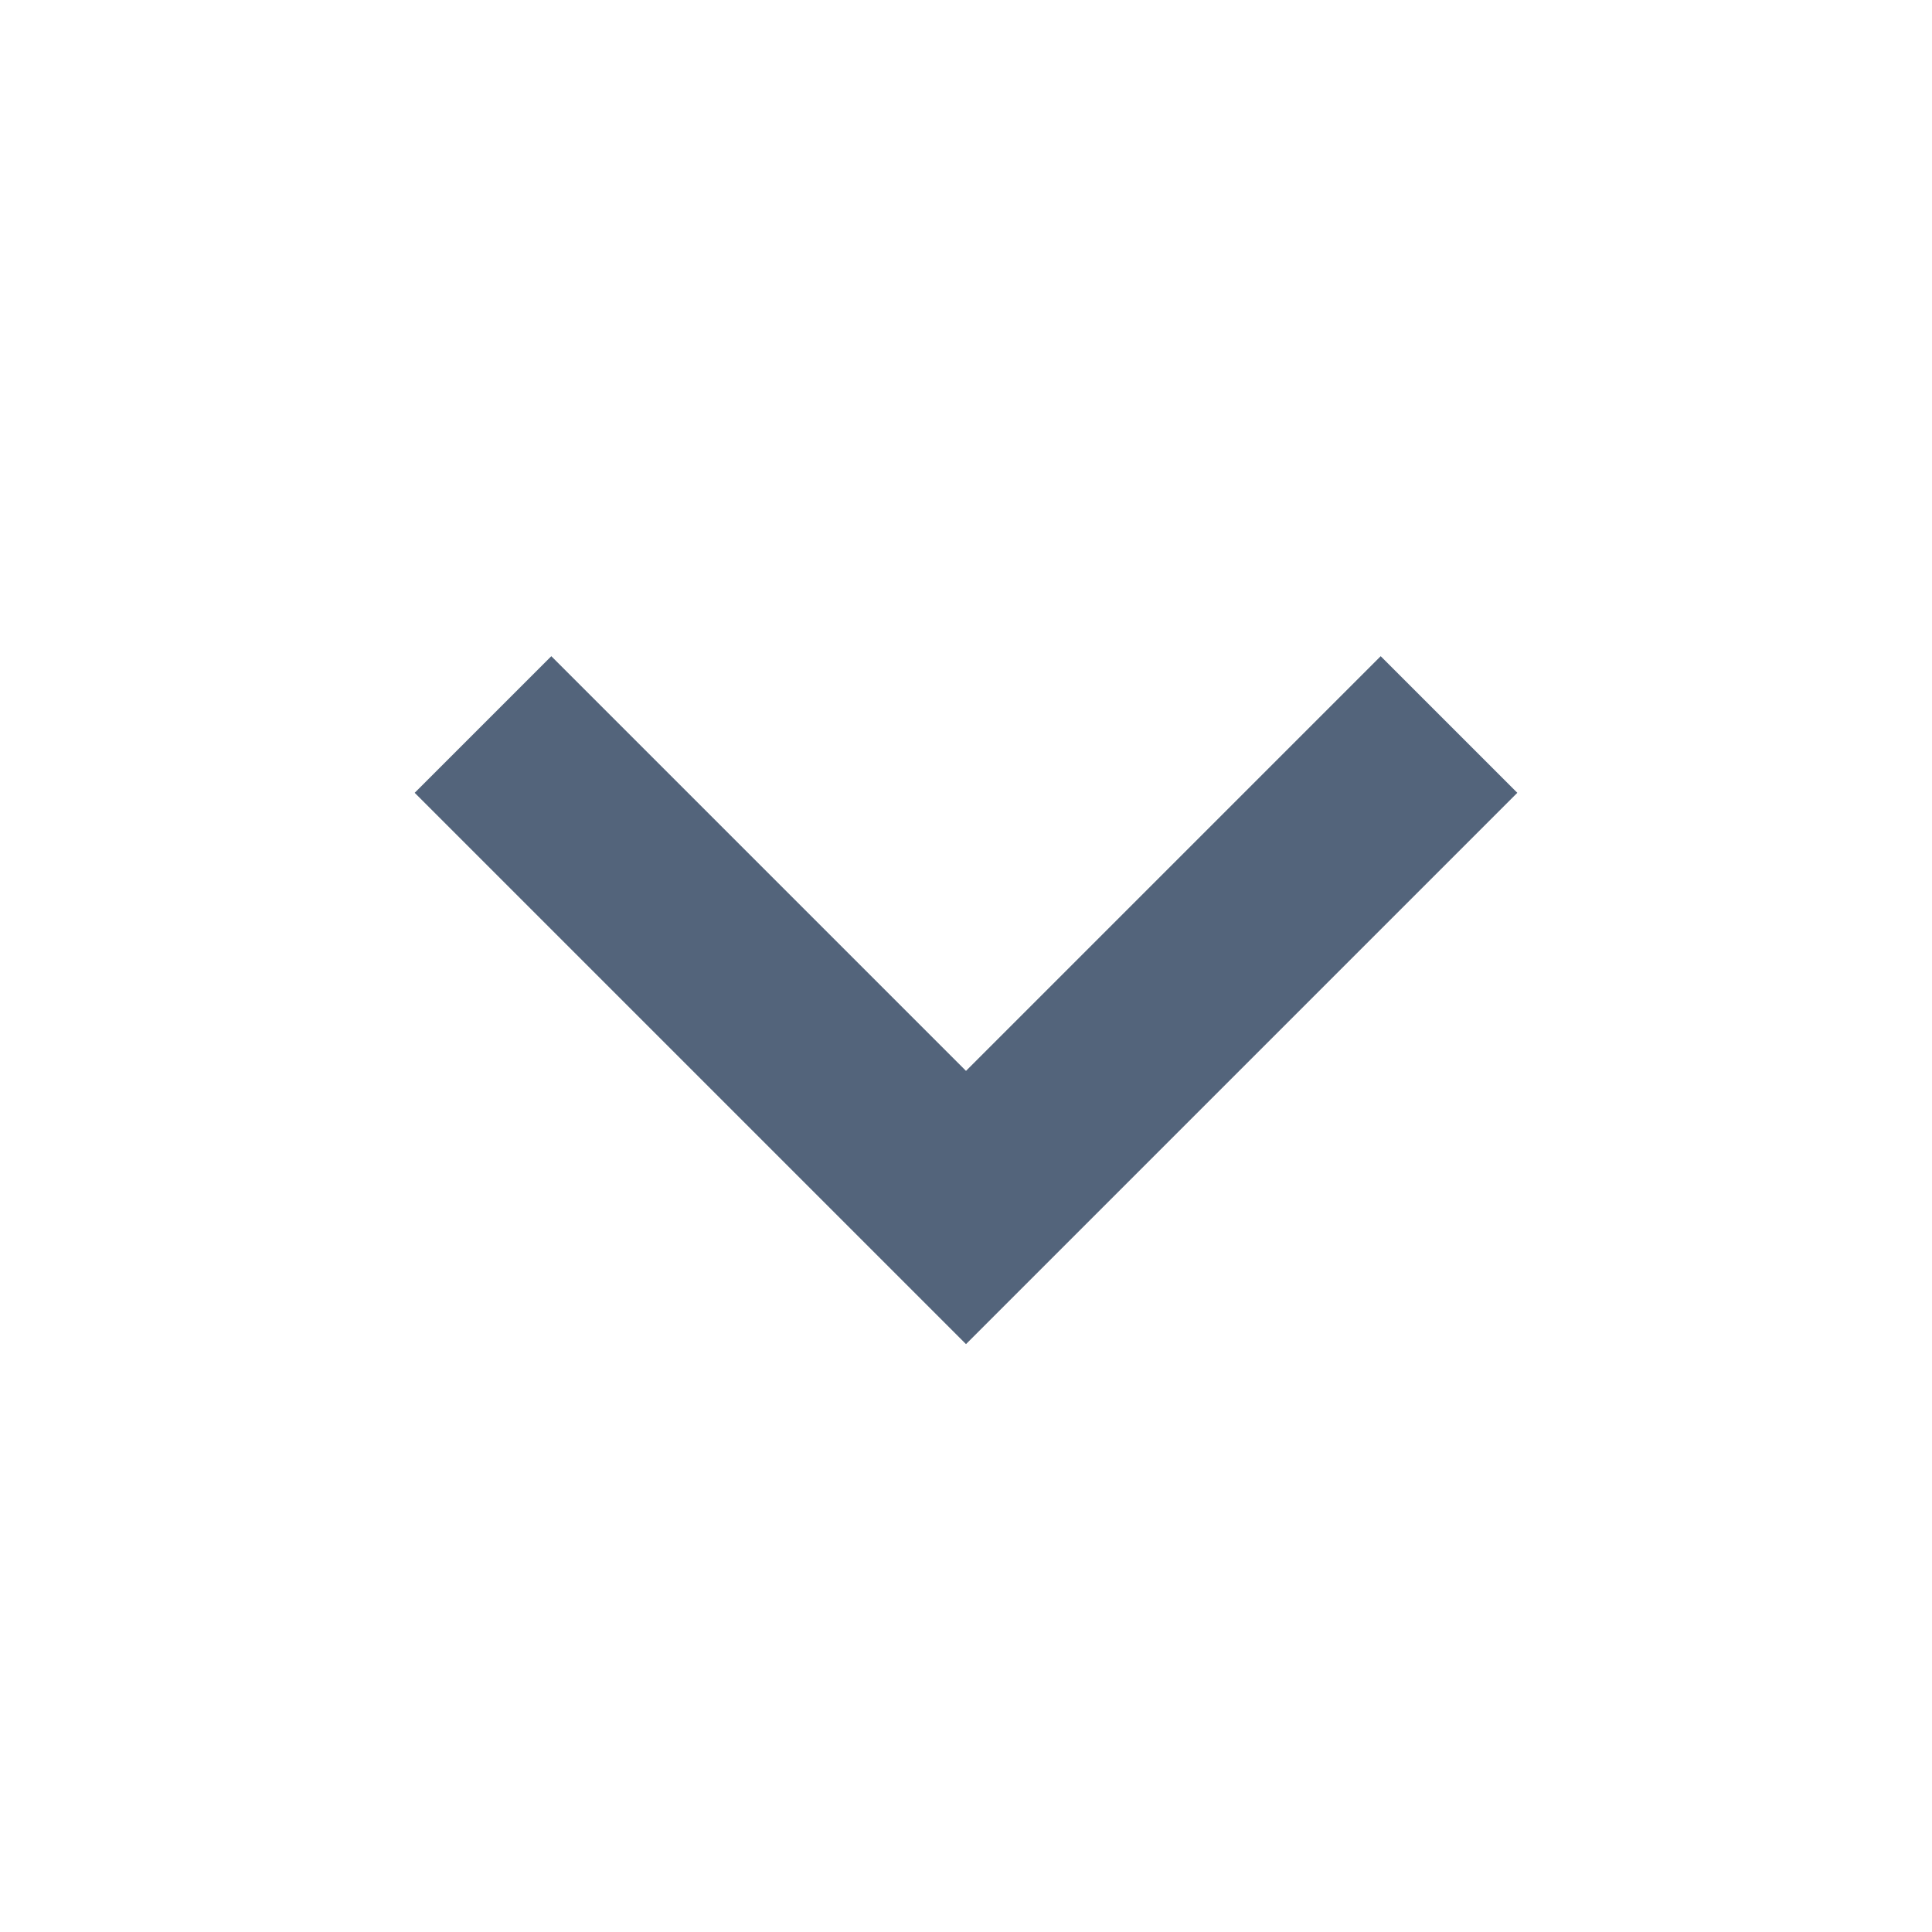
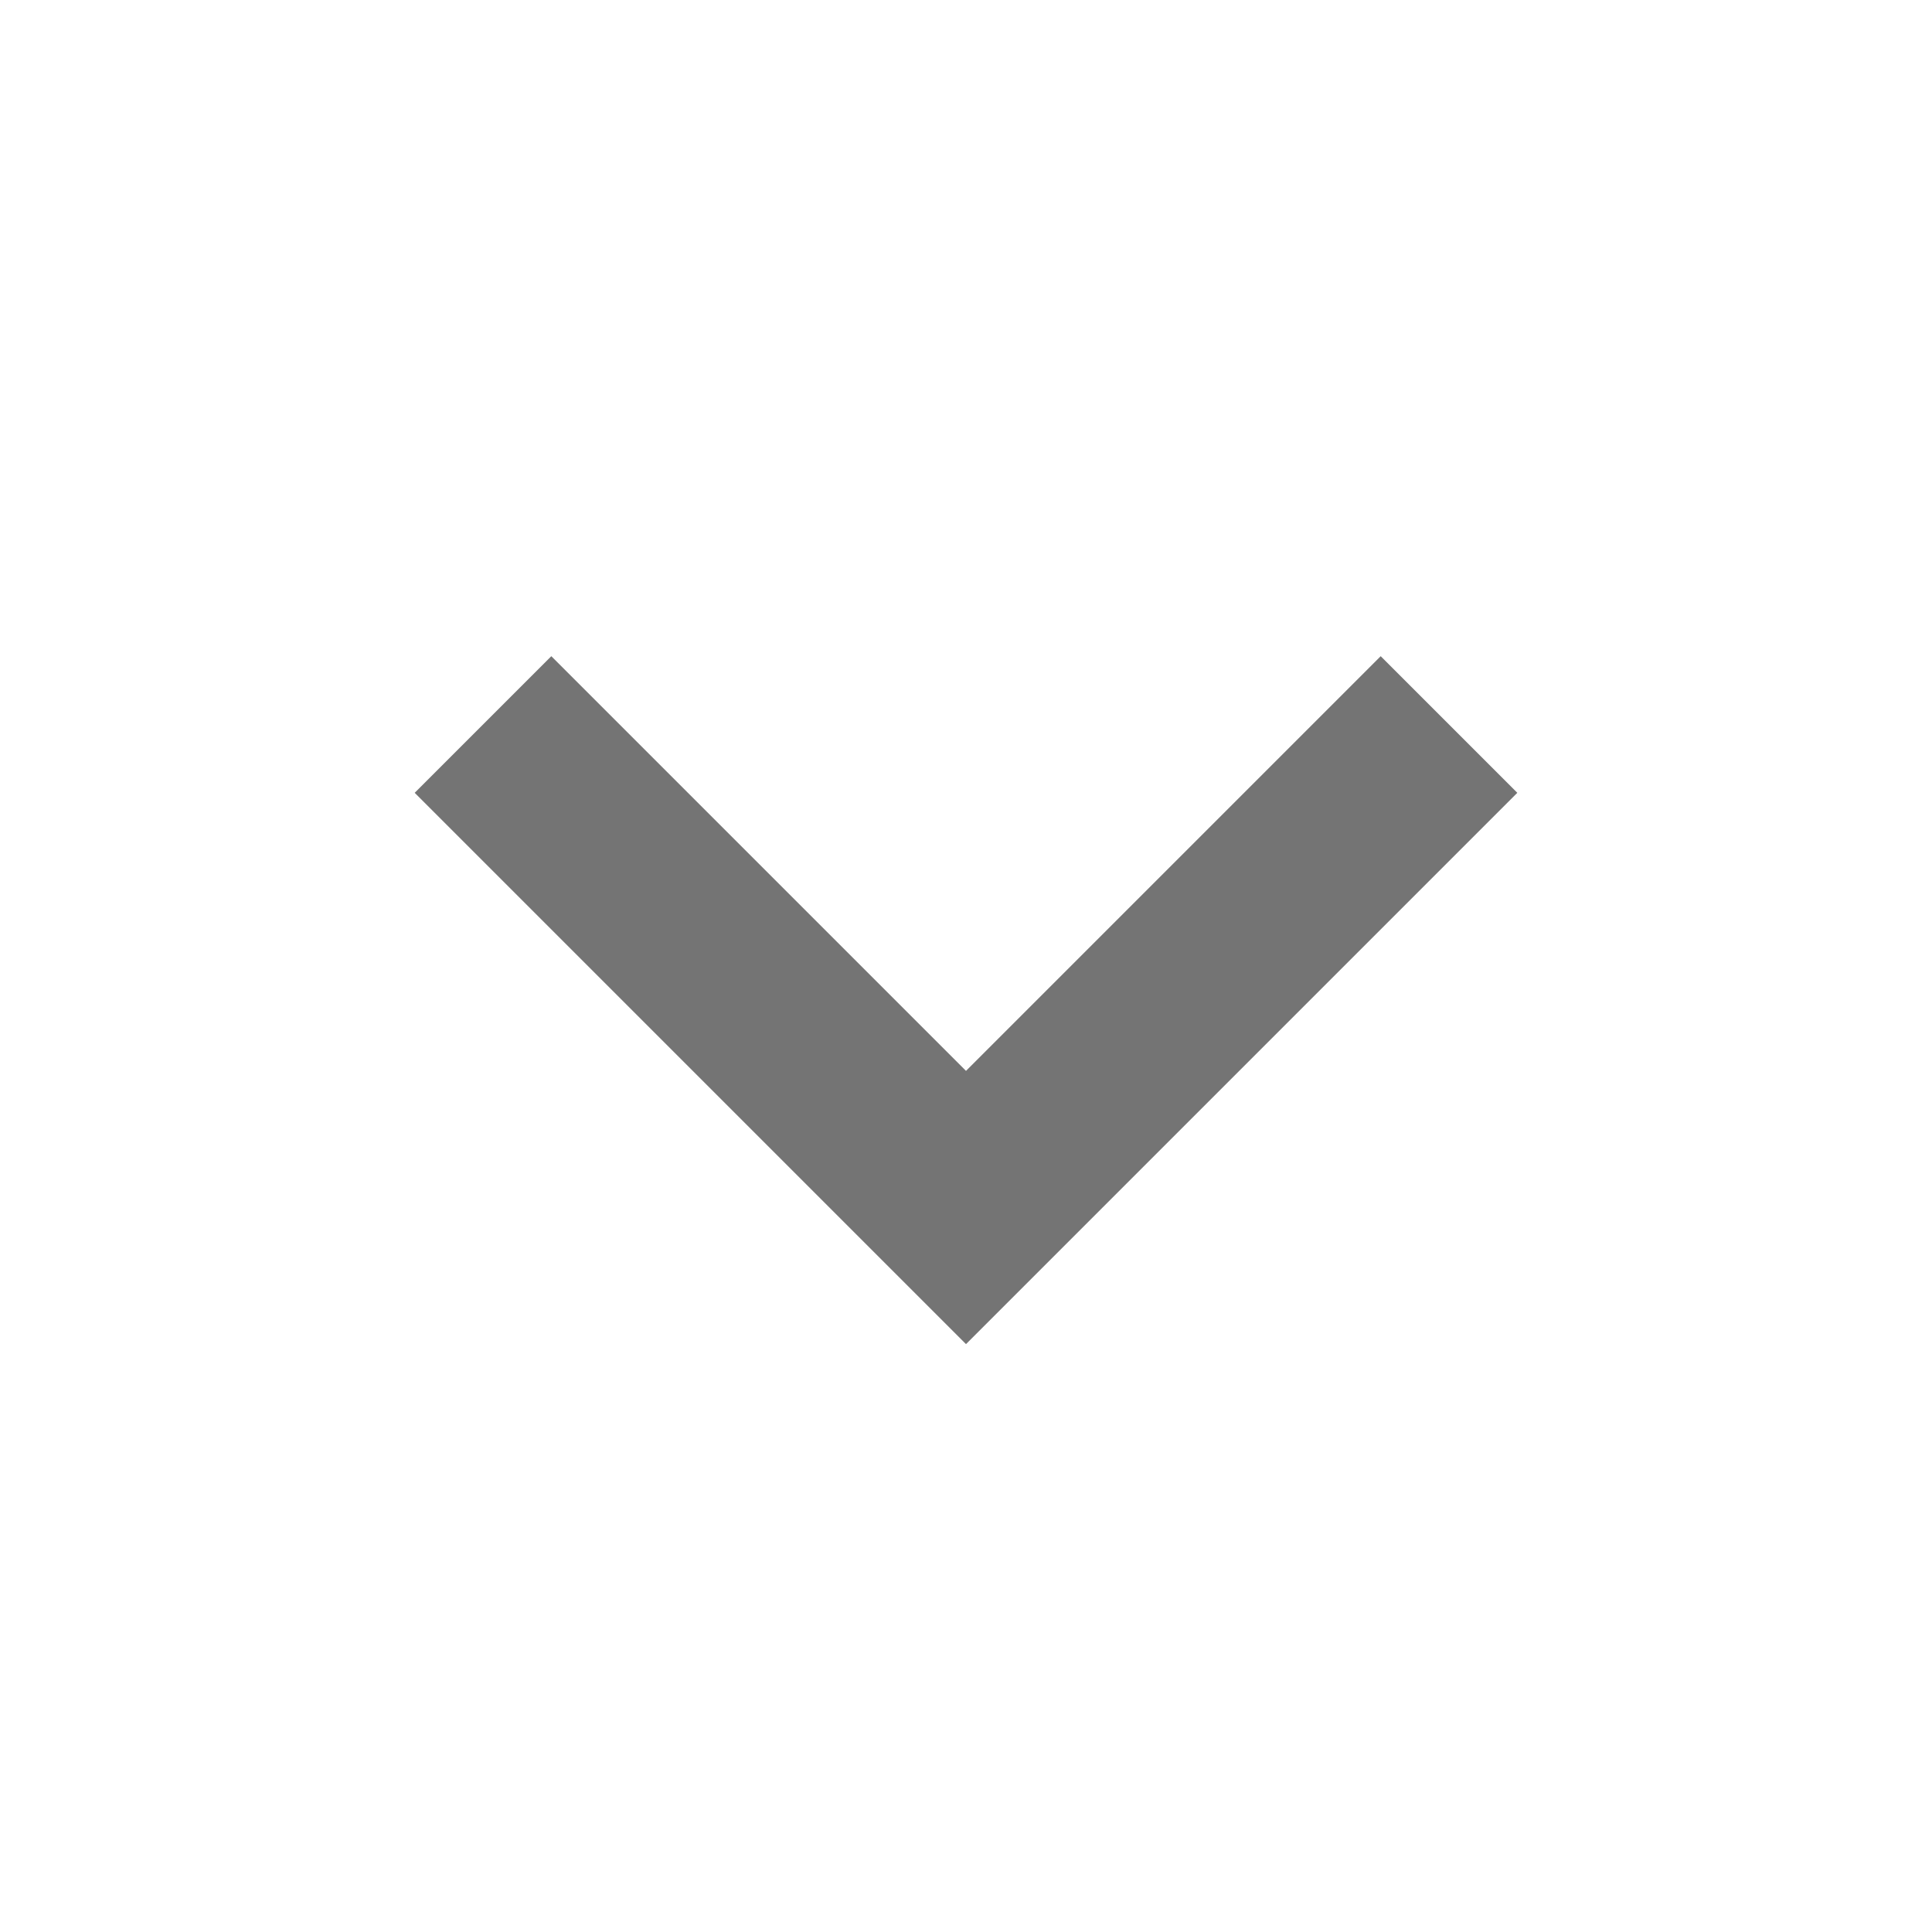
<svg xmlns="http://www.w3.org/2000/svg" preserveAspectRatio="none" overflow="visible" style="display: block;" width="16" height="16" viewBox="0 0 16 16" fill="none">
  <g id="ì ê¸° ë²í¼">
    <rect width="16" height="16" fill="white" />
-     <path id="Vector" d="M4 6L8 10L12 6" stroke-width="1.6" stroke="#53647B" />
+     <path id="Vector" d="M4 6L8 10L12 6" stroke-width="1.6" stroke="#747474" />
  </g>
</svg>
